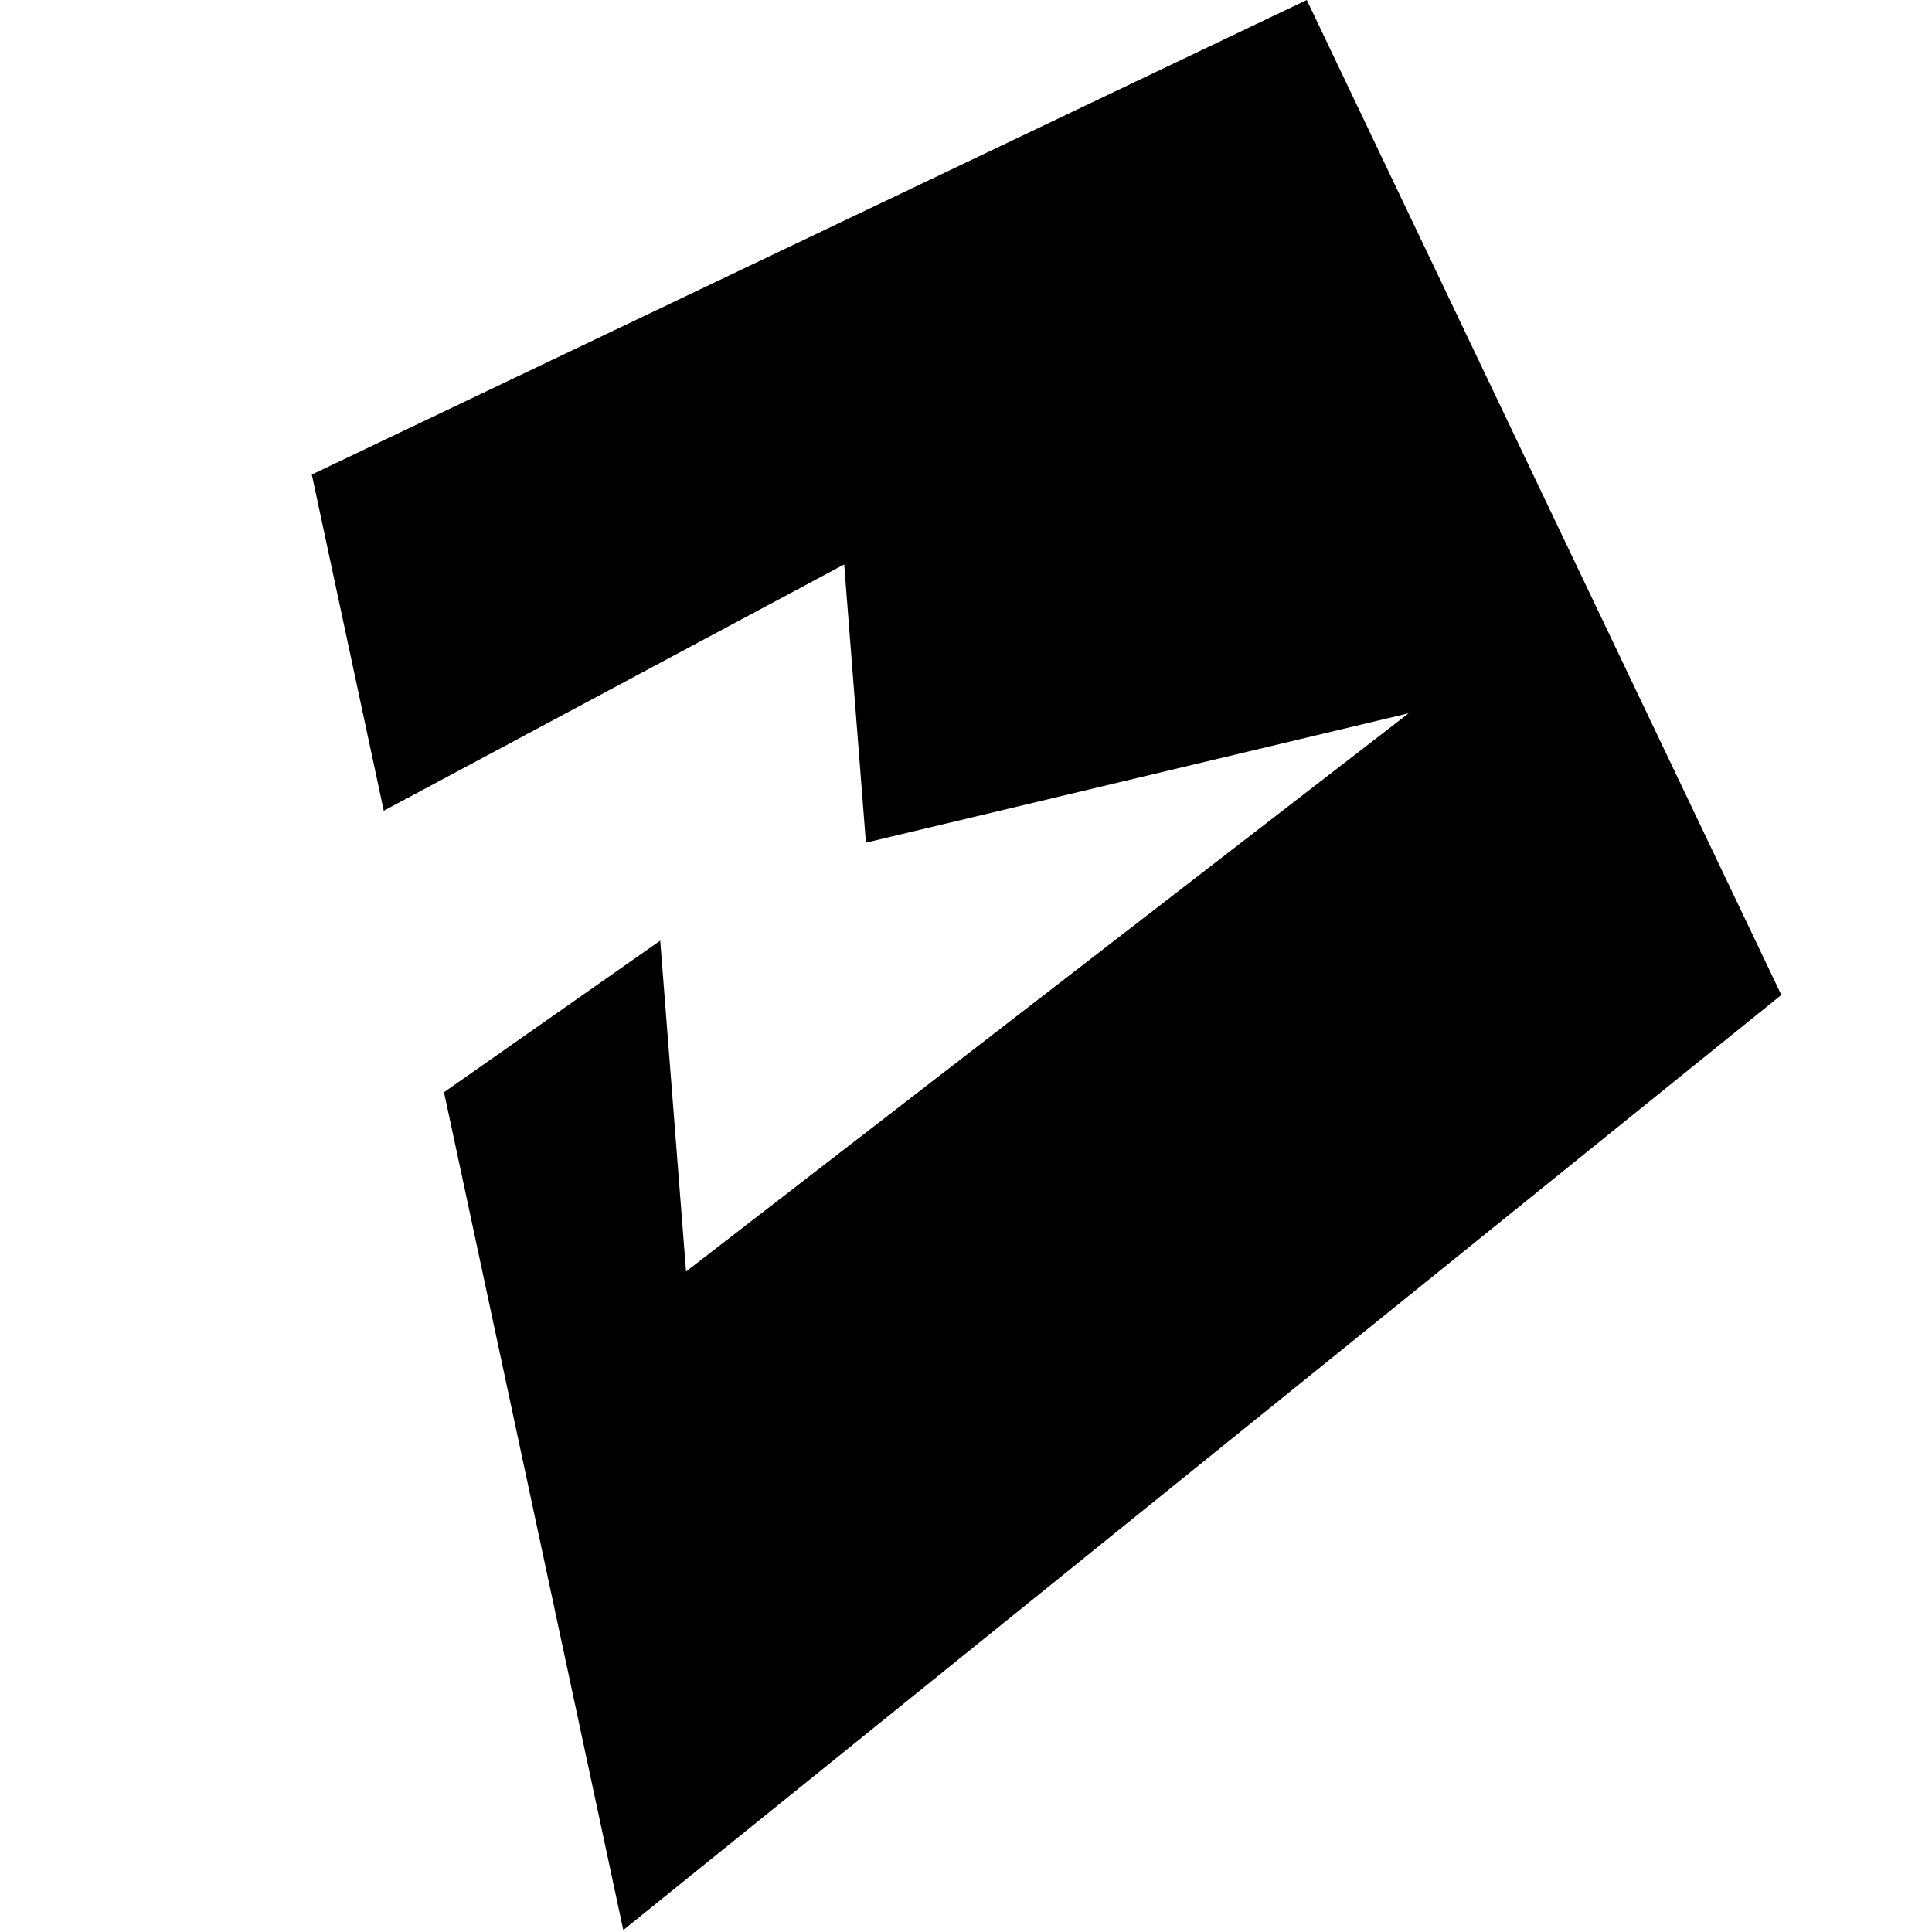
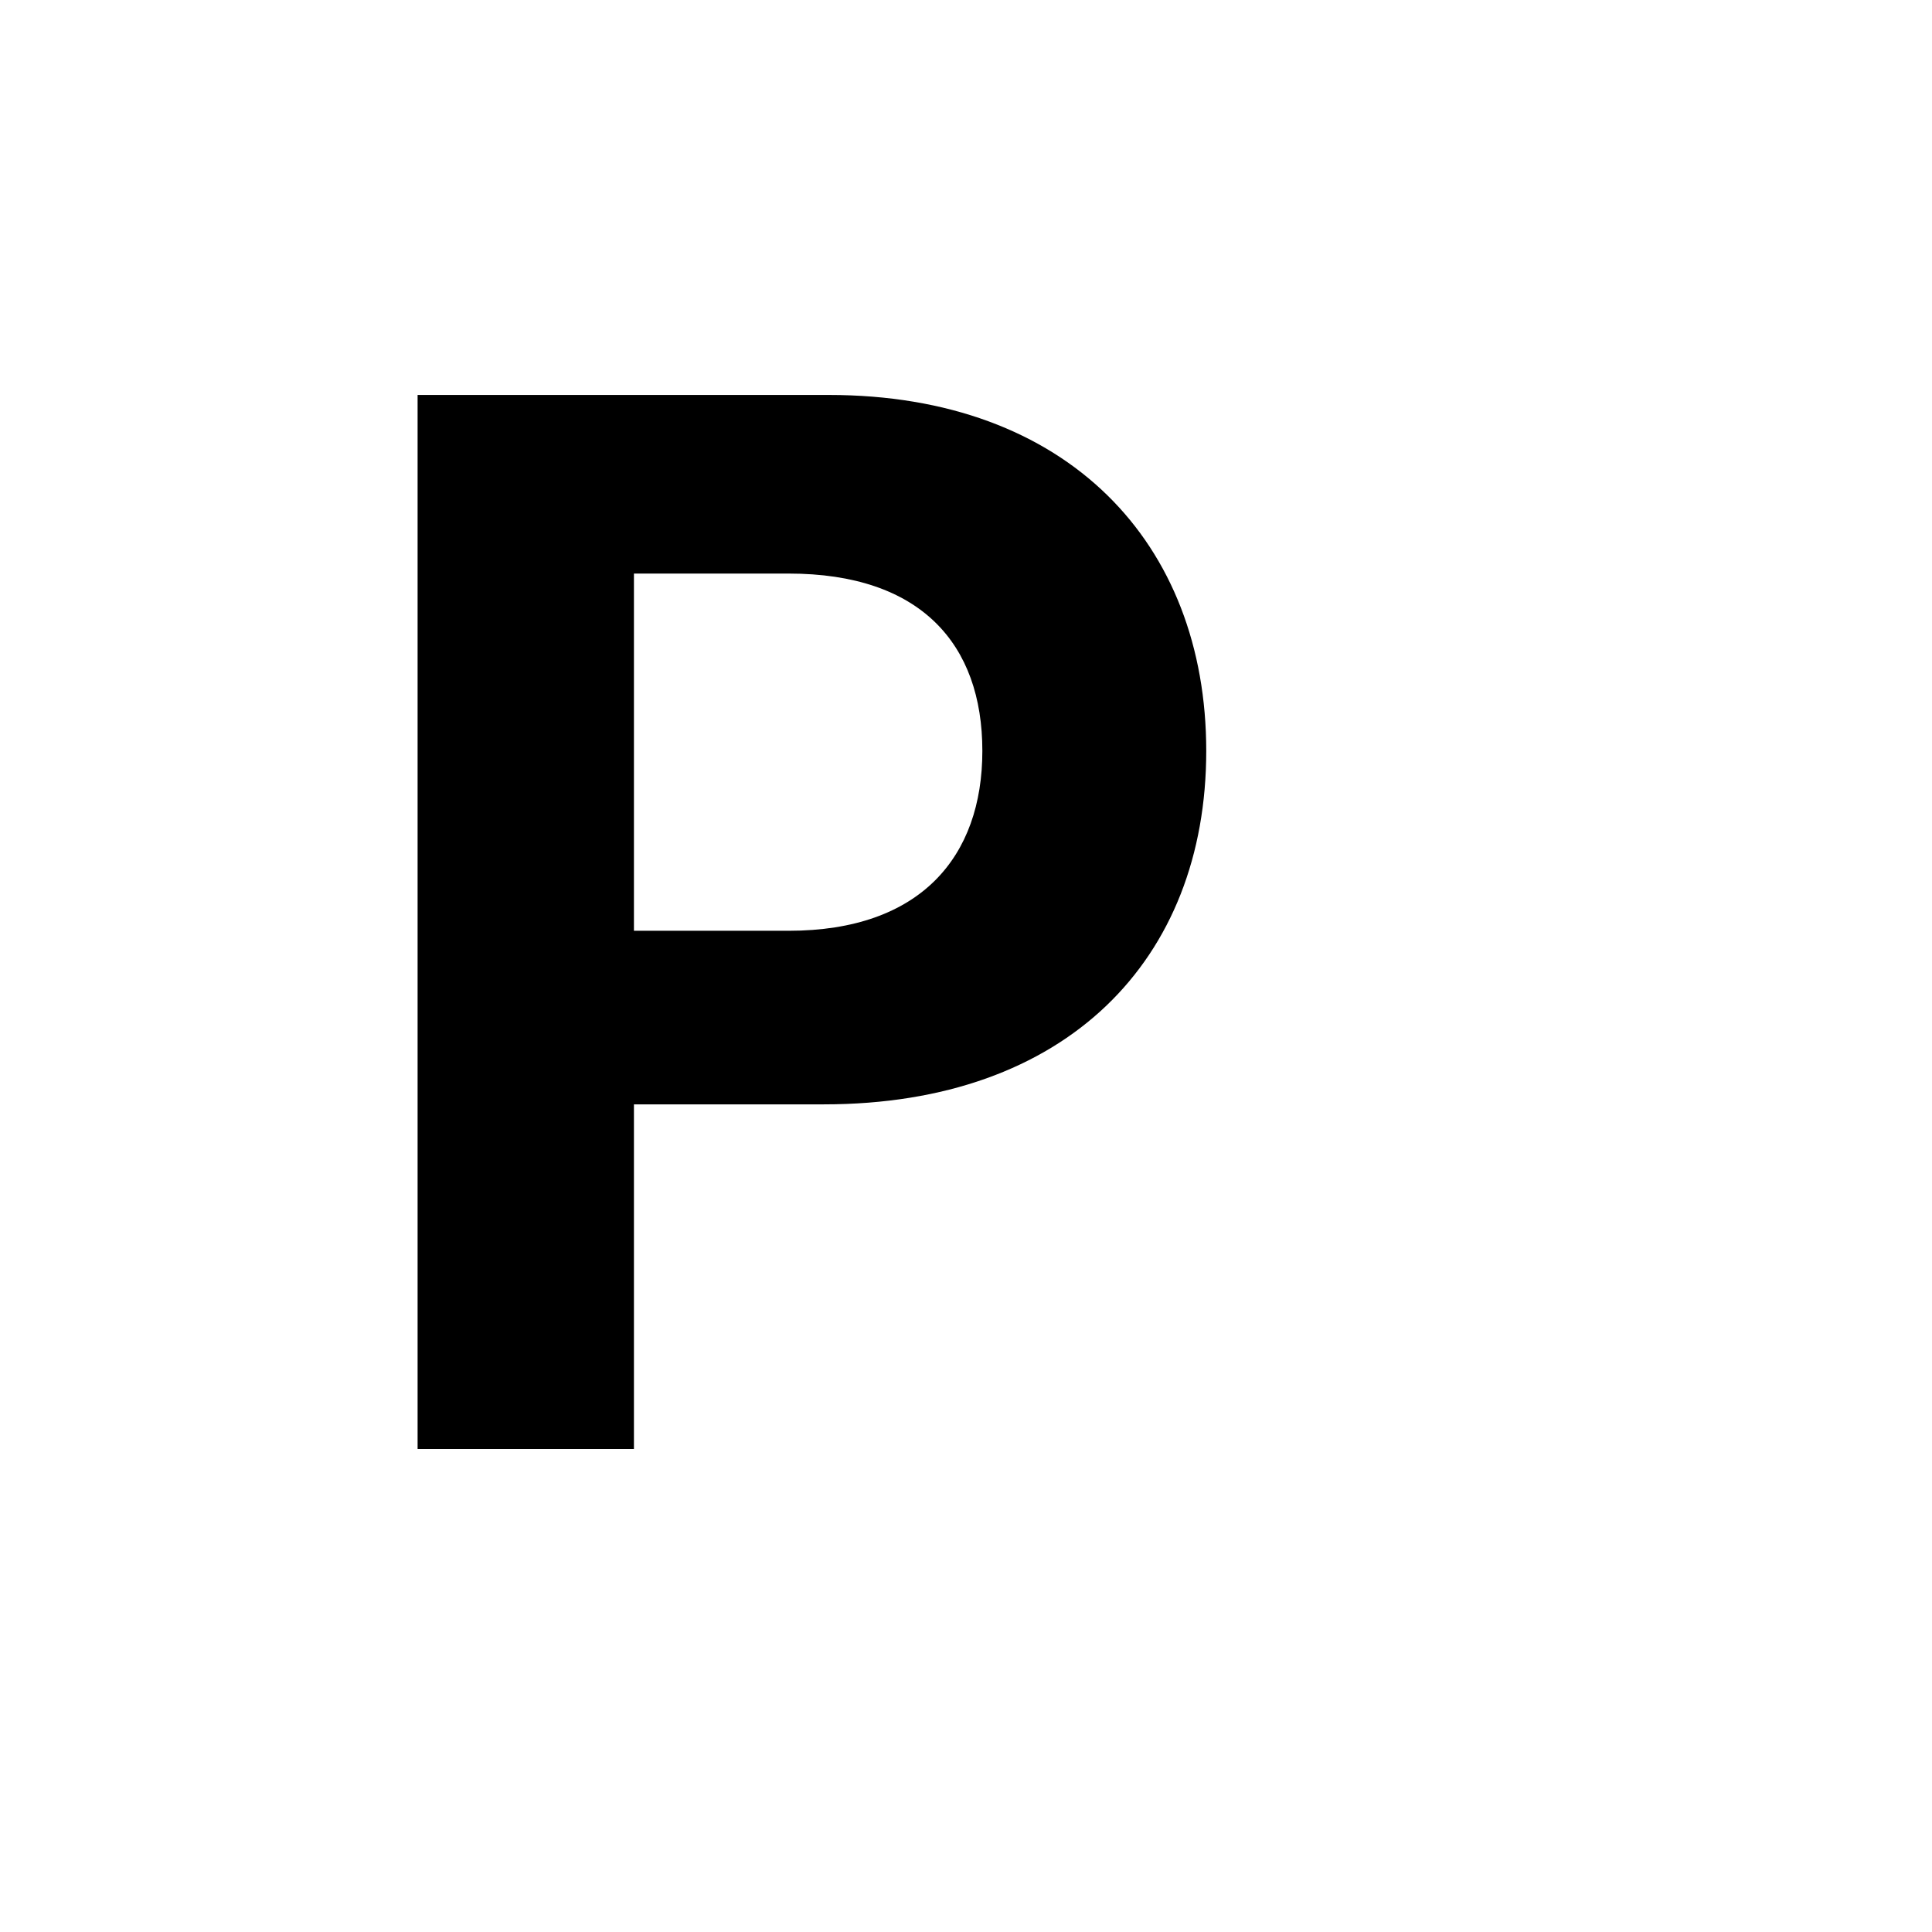
- <svg xmlns="http://www.w3.org/2000/svg" width="24" height="24" viewBox="0 0 145 145" fill="current-color">
-   <path fill-rule="evenodd" clip-rule="evenodd" d="M23.402 35.617L98.075 -6.07711e-05L133.692 74.673L46.779 144.854L33.323 81.973L49.551 70.597L51.489 95.429L105.722 53.532L64.988 63.244L63.358 42.36L28.802 60.848L23.402 35.617Z" />
+ <svg xmlns="http://www.w3.org/2000/svg" width="24" height="24" viewBox="0 0 24 24" fill="currentColor">
+   <text x="4" y="18" font-family="system-ui, -apple-system, sans-serif" font-size="18" font-weight="700">P</text>
</svg>
